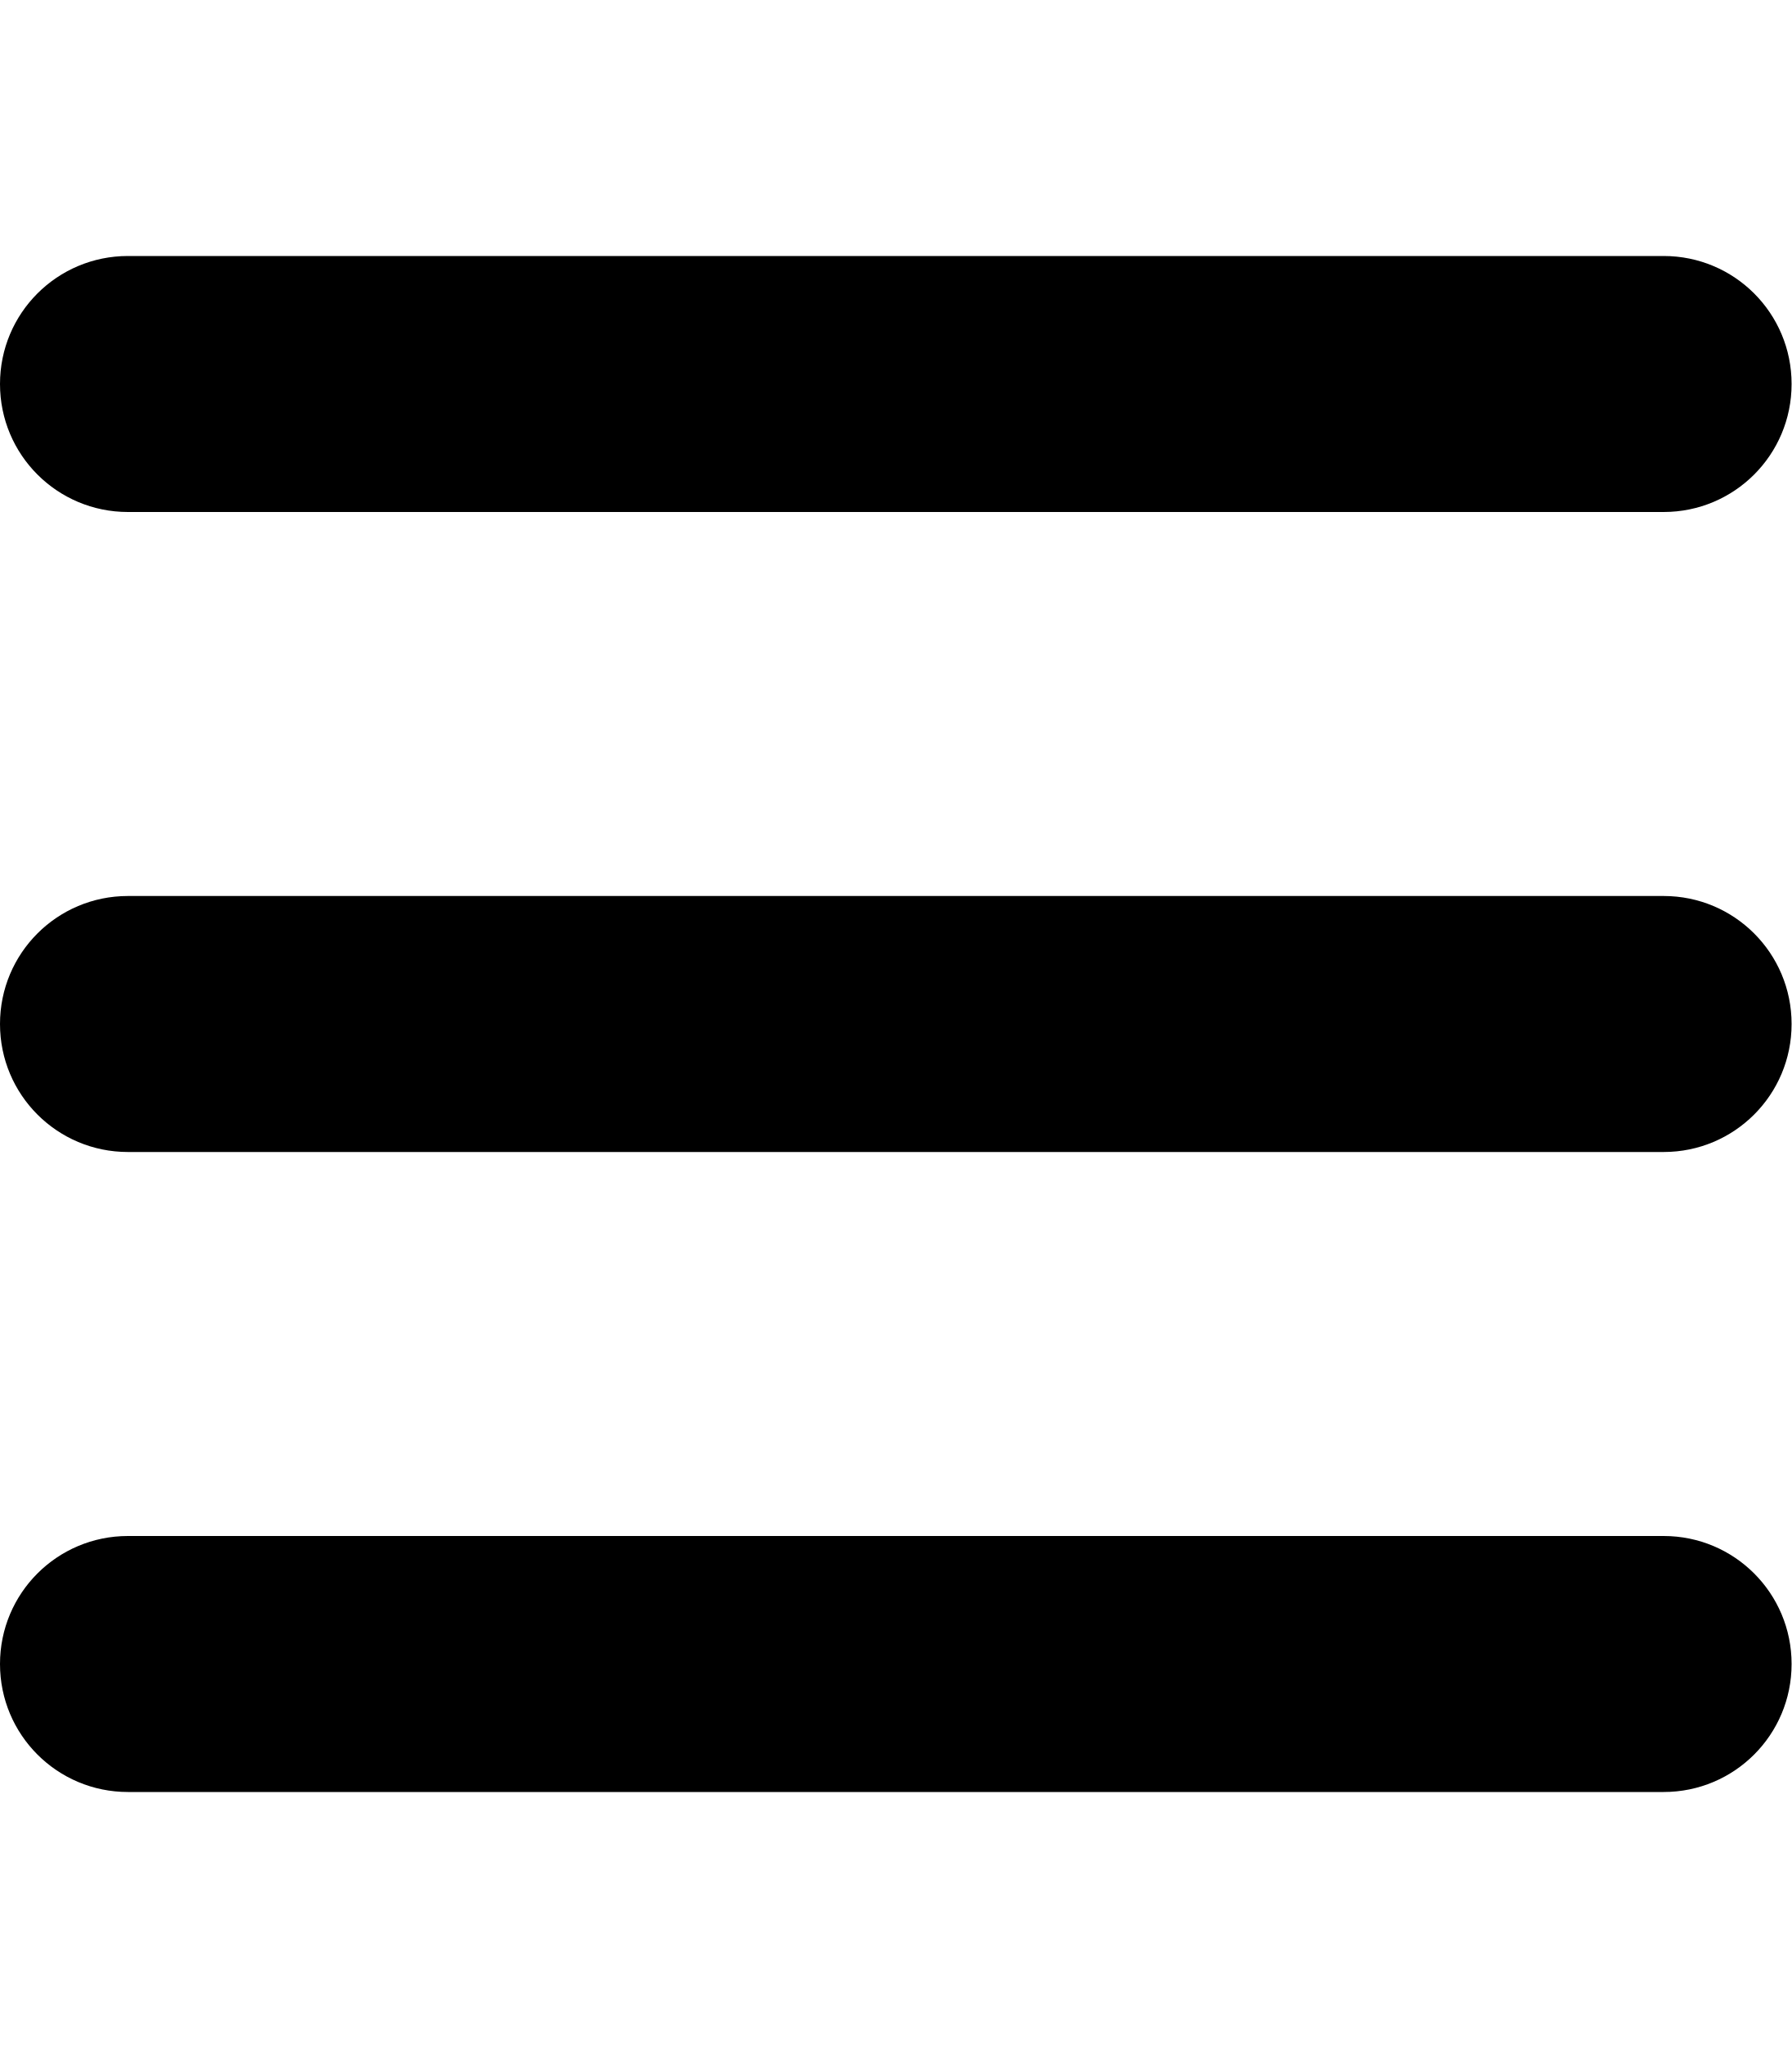
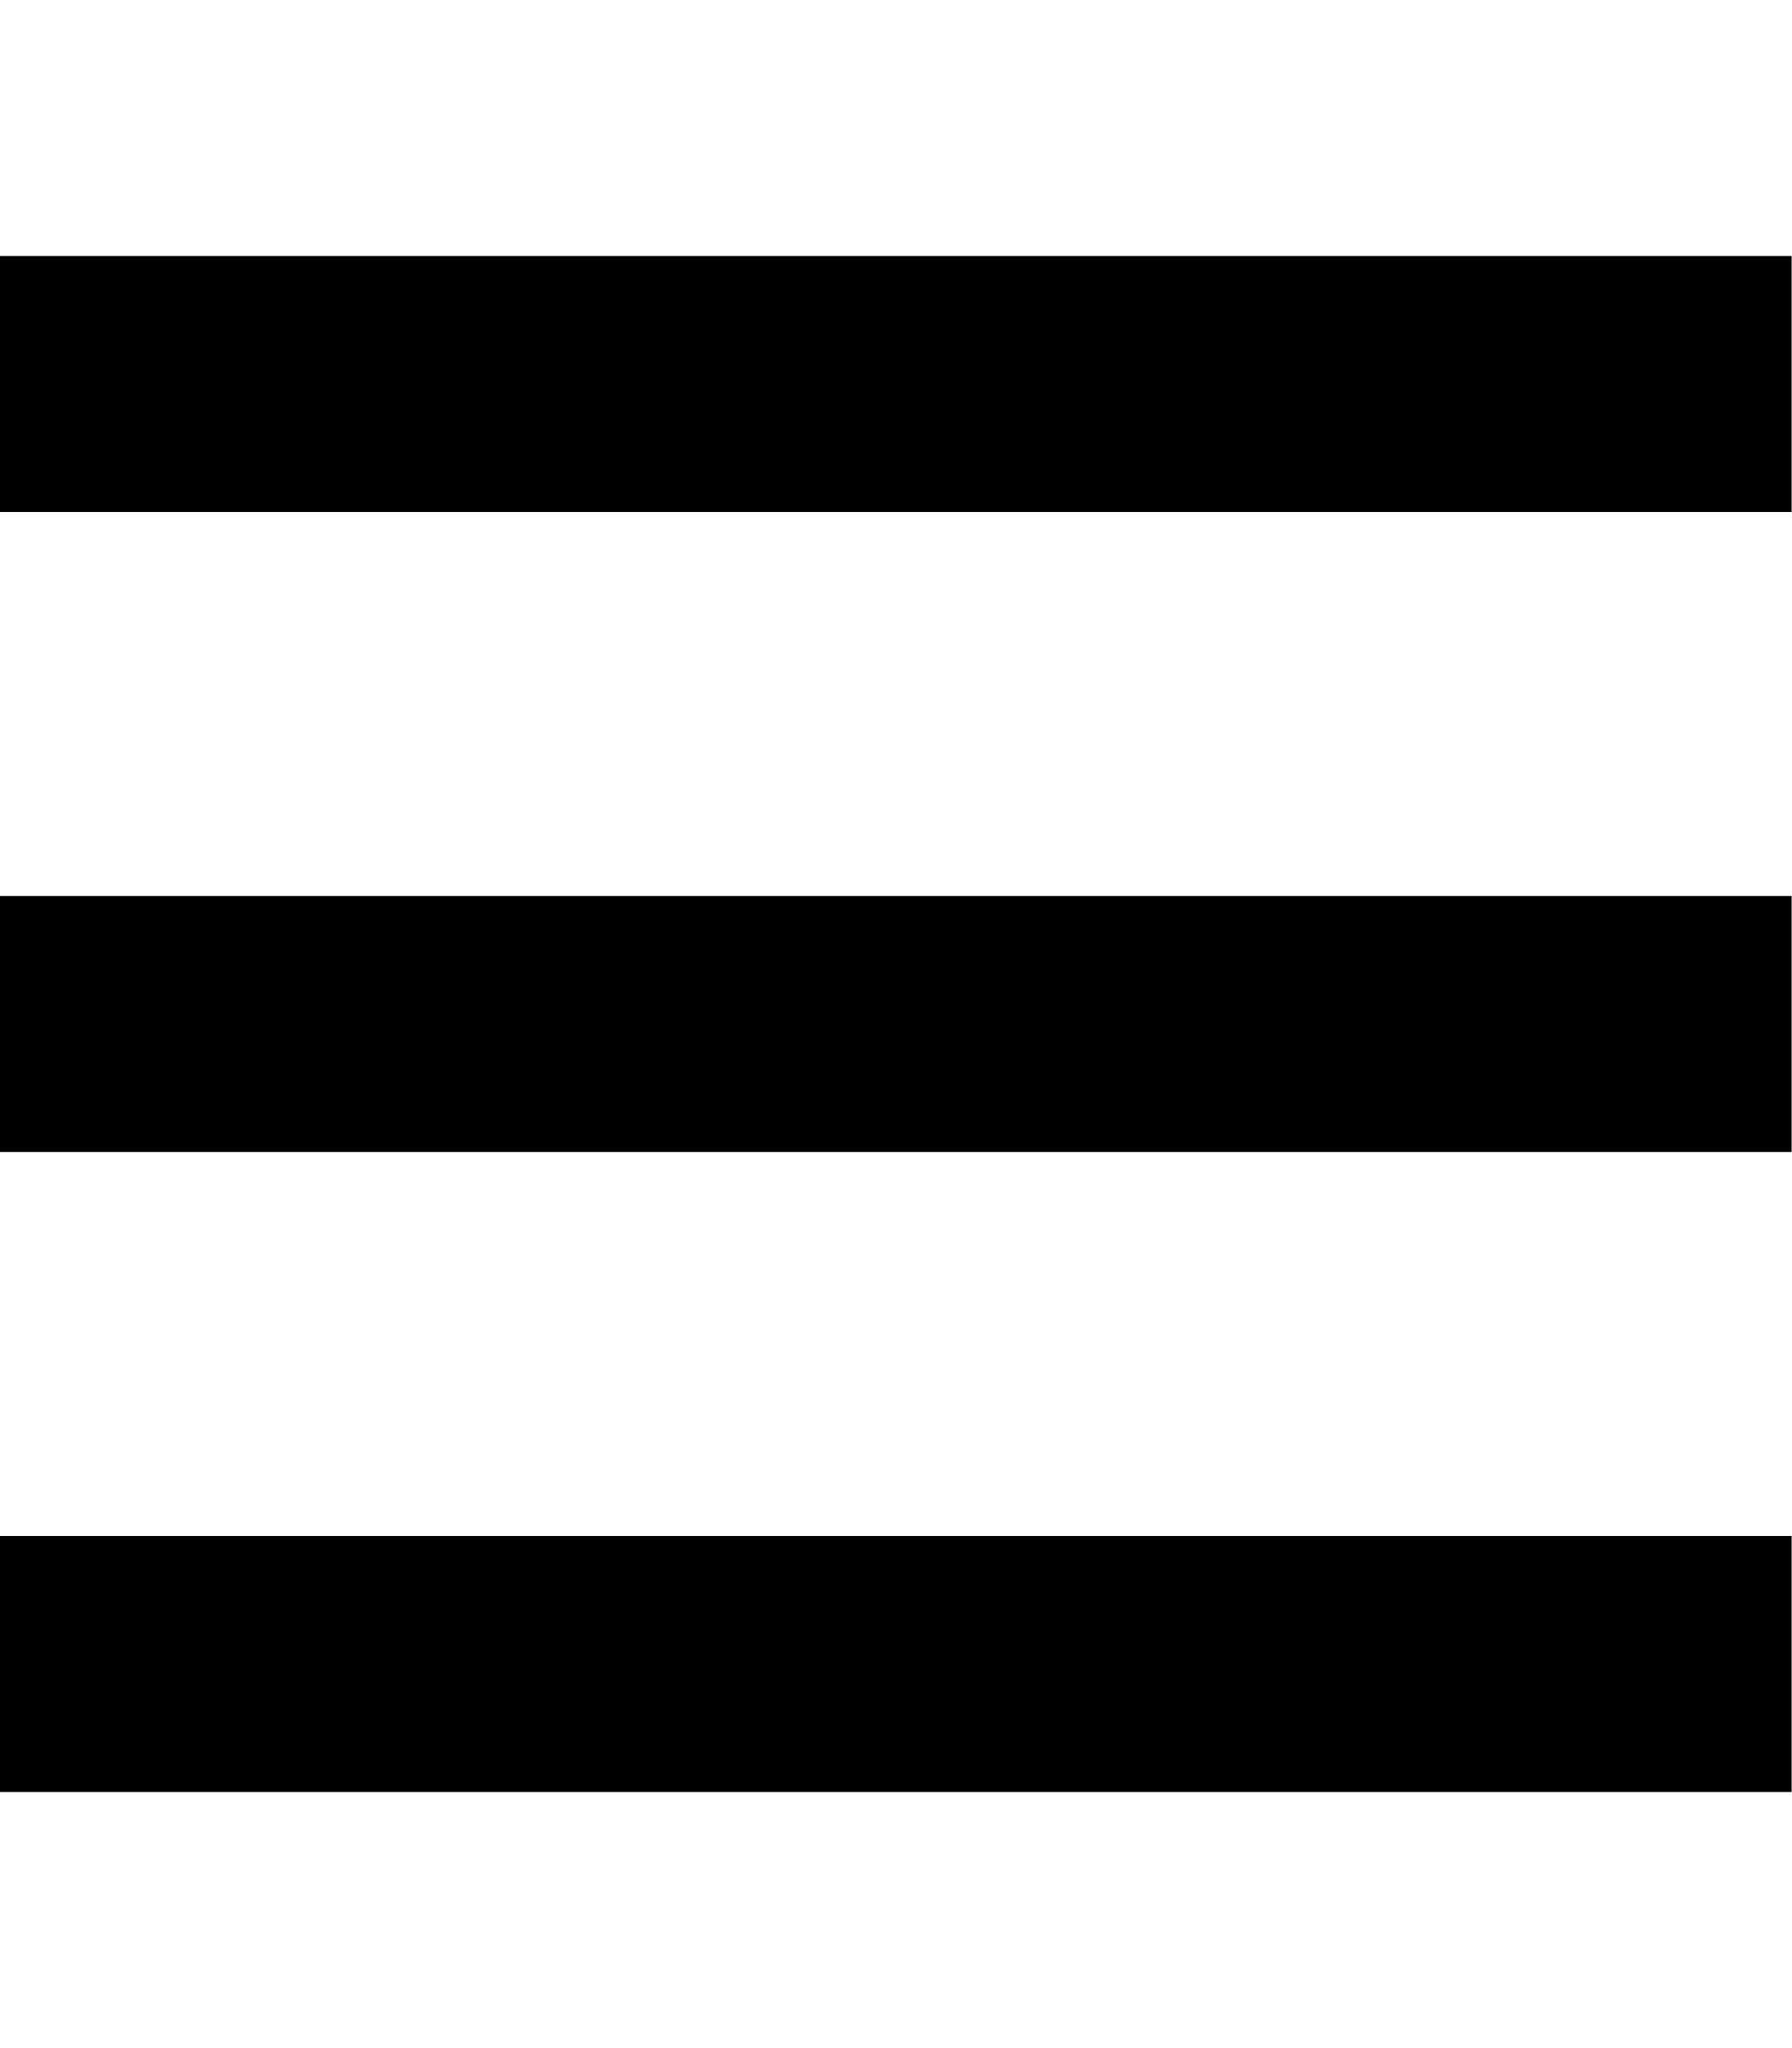
- <svg xmlns="http://www.w3.org/2000/svg" viewBox="0 0 448 512">
-   <path d="M0 96C0 78.3 14.3 64 32 64H416c17.7 0 32 14.3 32 32s-14.3 32-32 32H32C14.3 128 0 113.7 0 96zM0 256c0-17.7 14.3-32 32-32H416c17.7 0 32 14.3 32 32s-14.3 32-32 32H32c-17.7 0-32-14.3-32-32zM448 416c0 17.7-14.3 32-32 32H32c-17.7 0-32-14.3-32-32s14.3-32 32-32H416c17.7 0 32 14.3 32 32z" />
+ <svg xmlns="http://www.w3.org/2000/svg" version="1.1" id="menu-icon" x="0px" y="0px" viewBox="0 0 448 512" style="enable-background:new 0 0 448 512;" xml:space="preserve">
+   <g id="menu-path">
+     <rect y="64" width="448" height="64" />
+     <rect x="0" y="224" width="448" height="64" />
+     <rect x="0" y="384" width="448" height="64" />
+   </g>
</svg>
